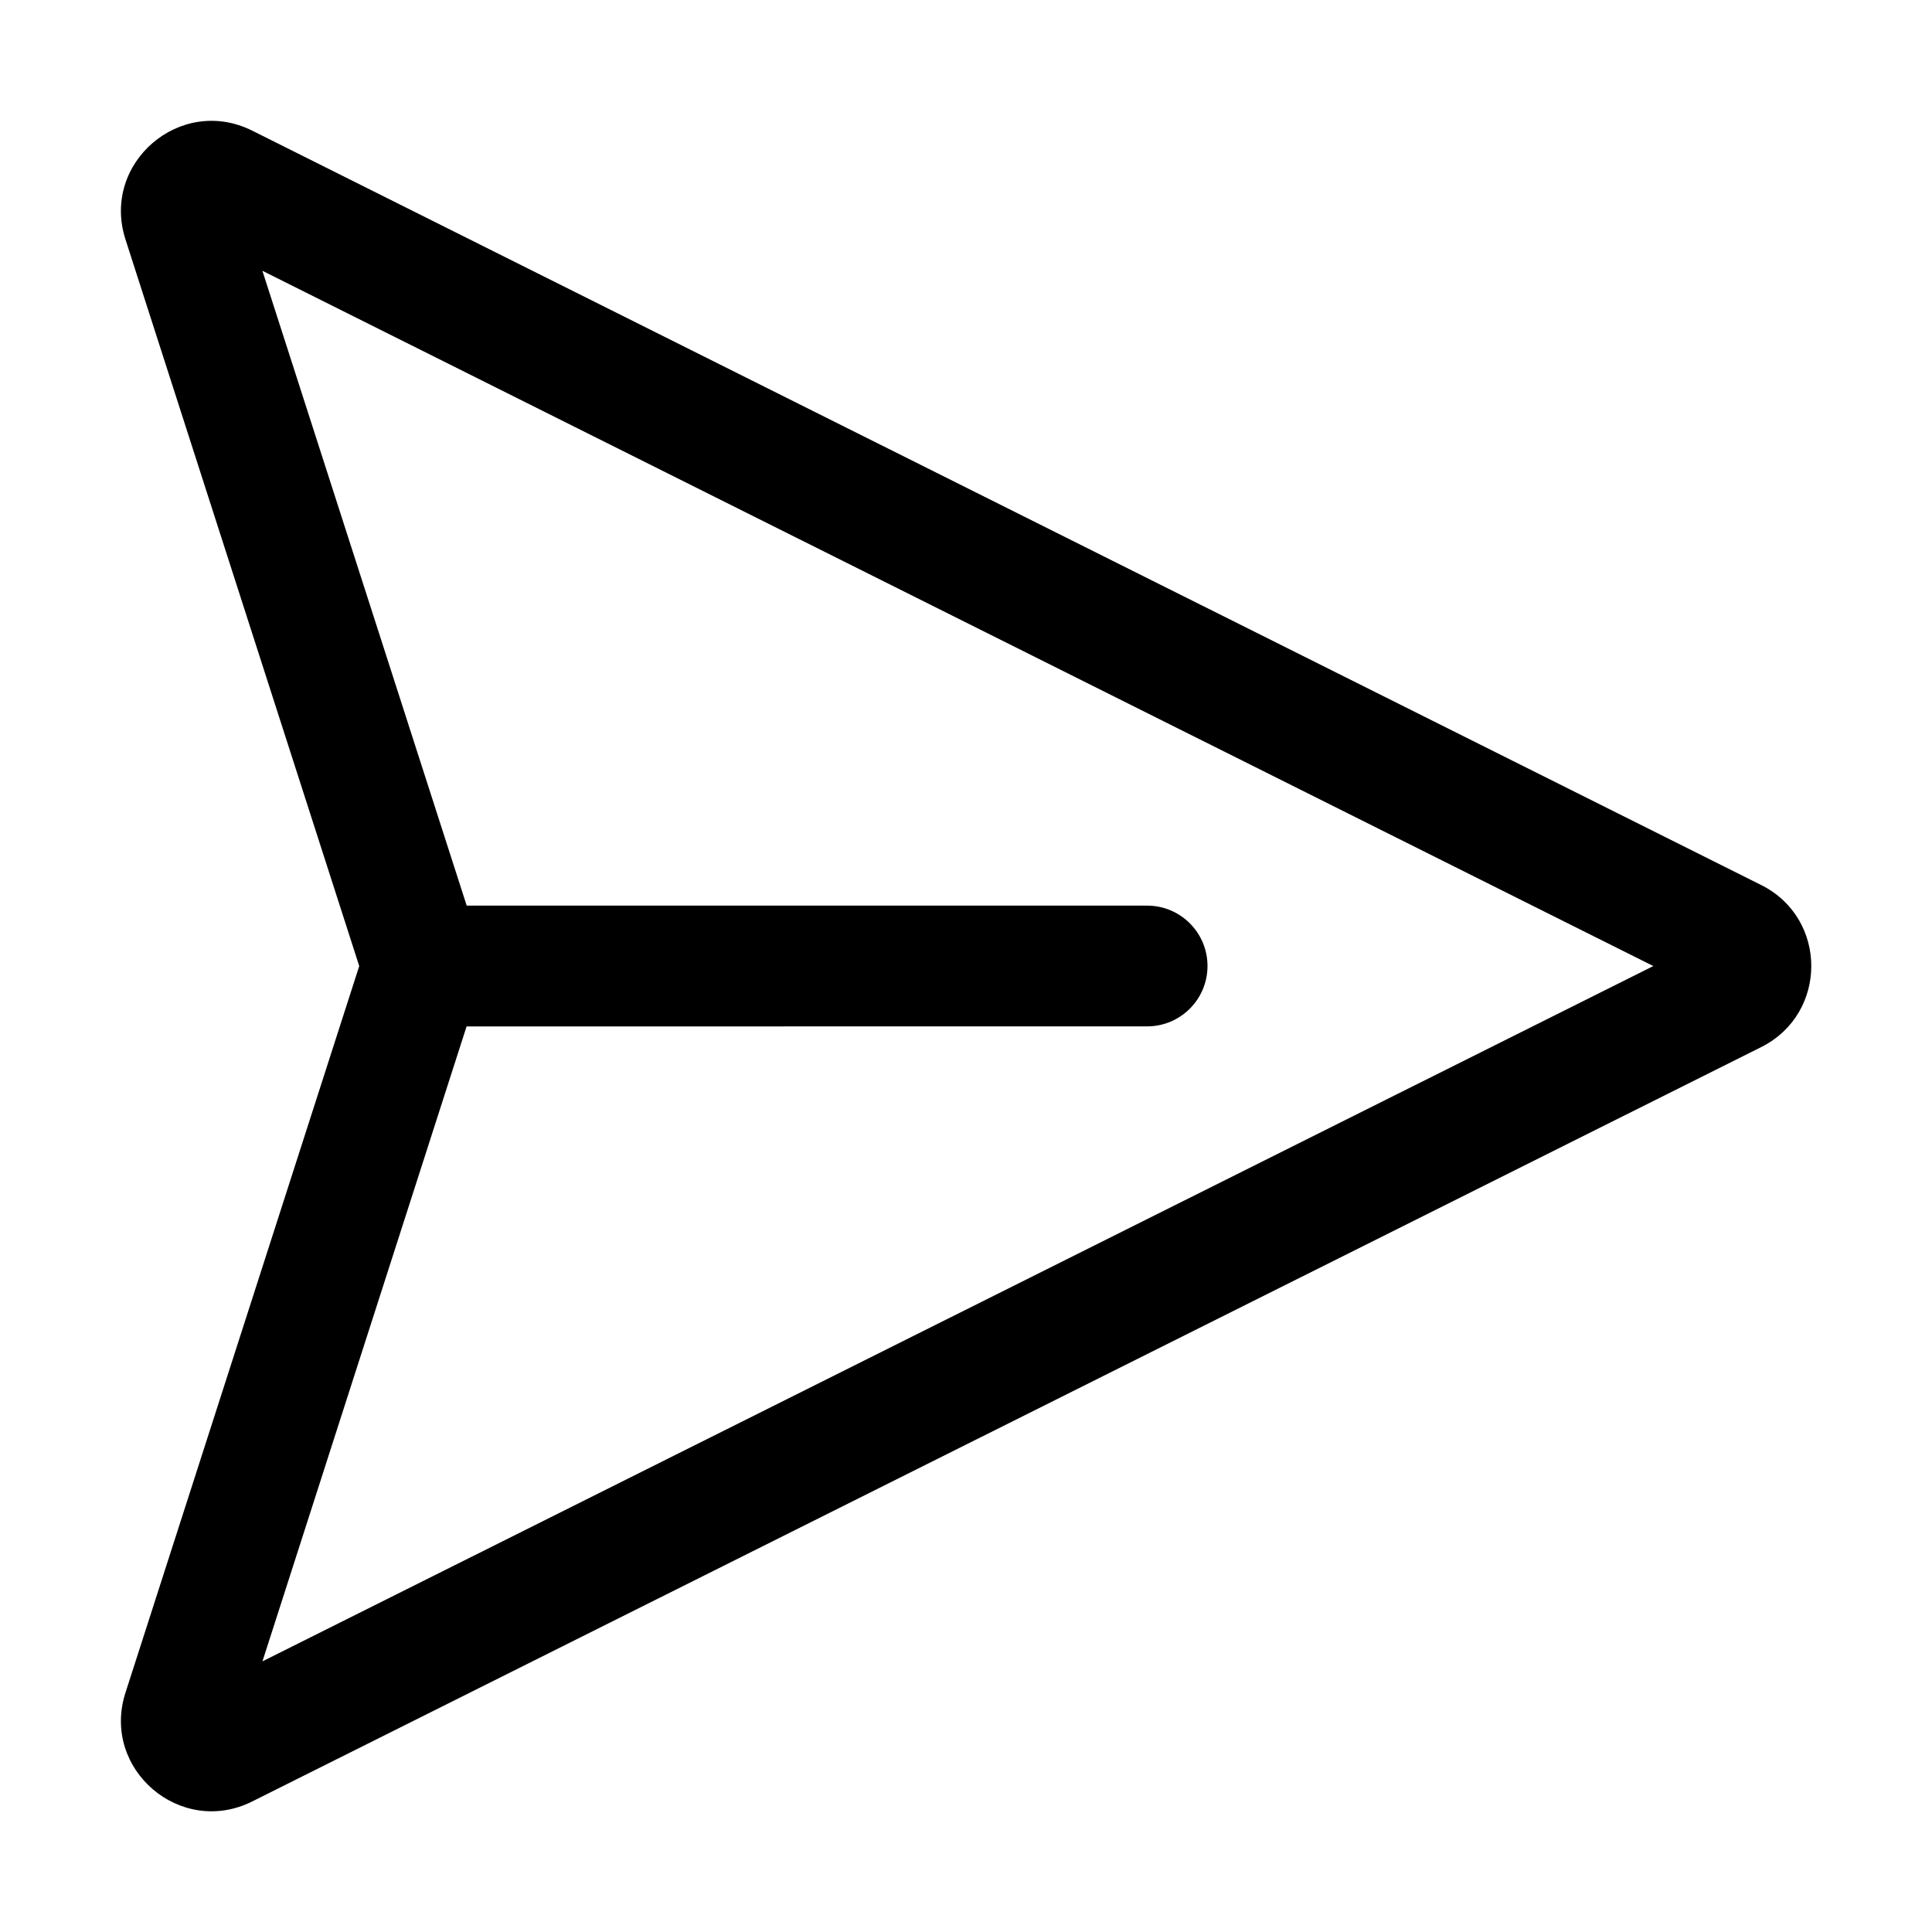
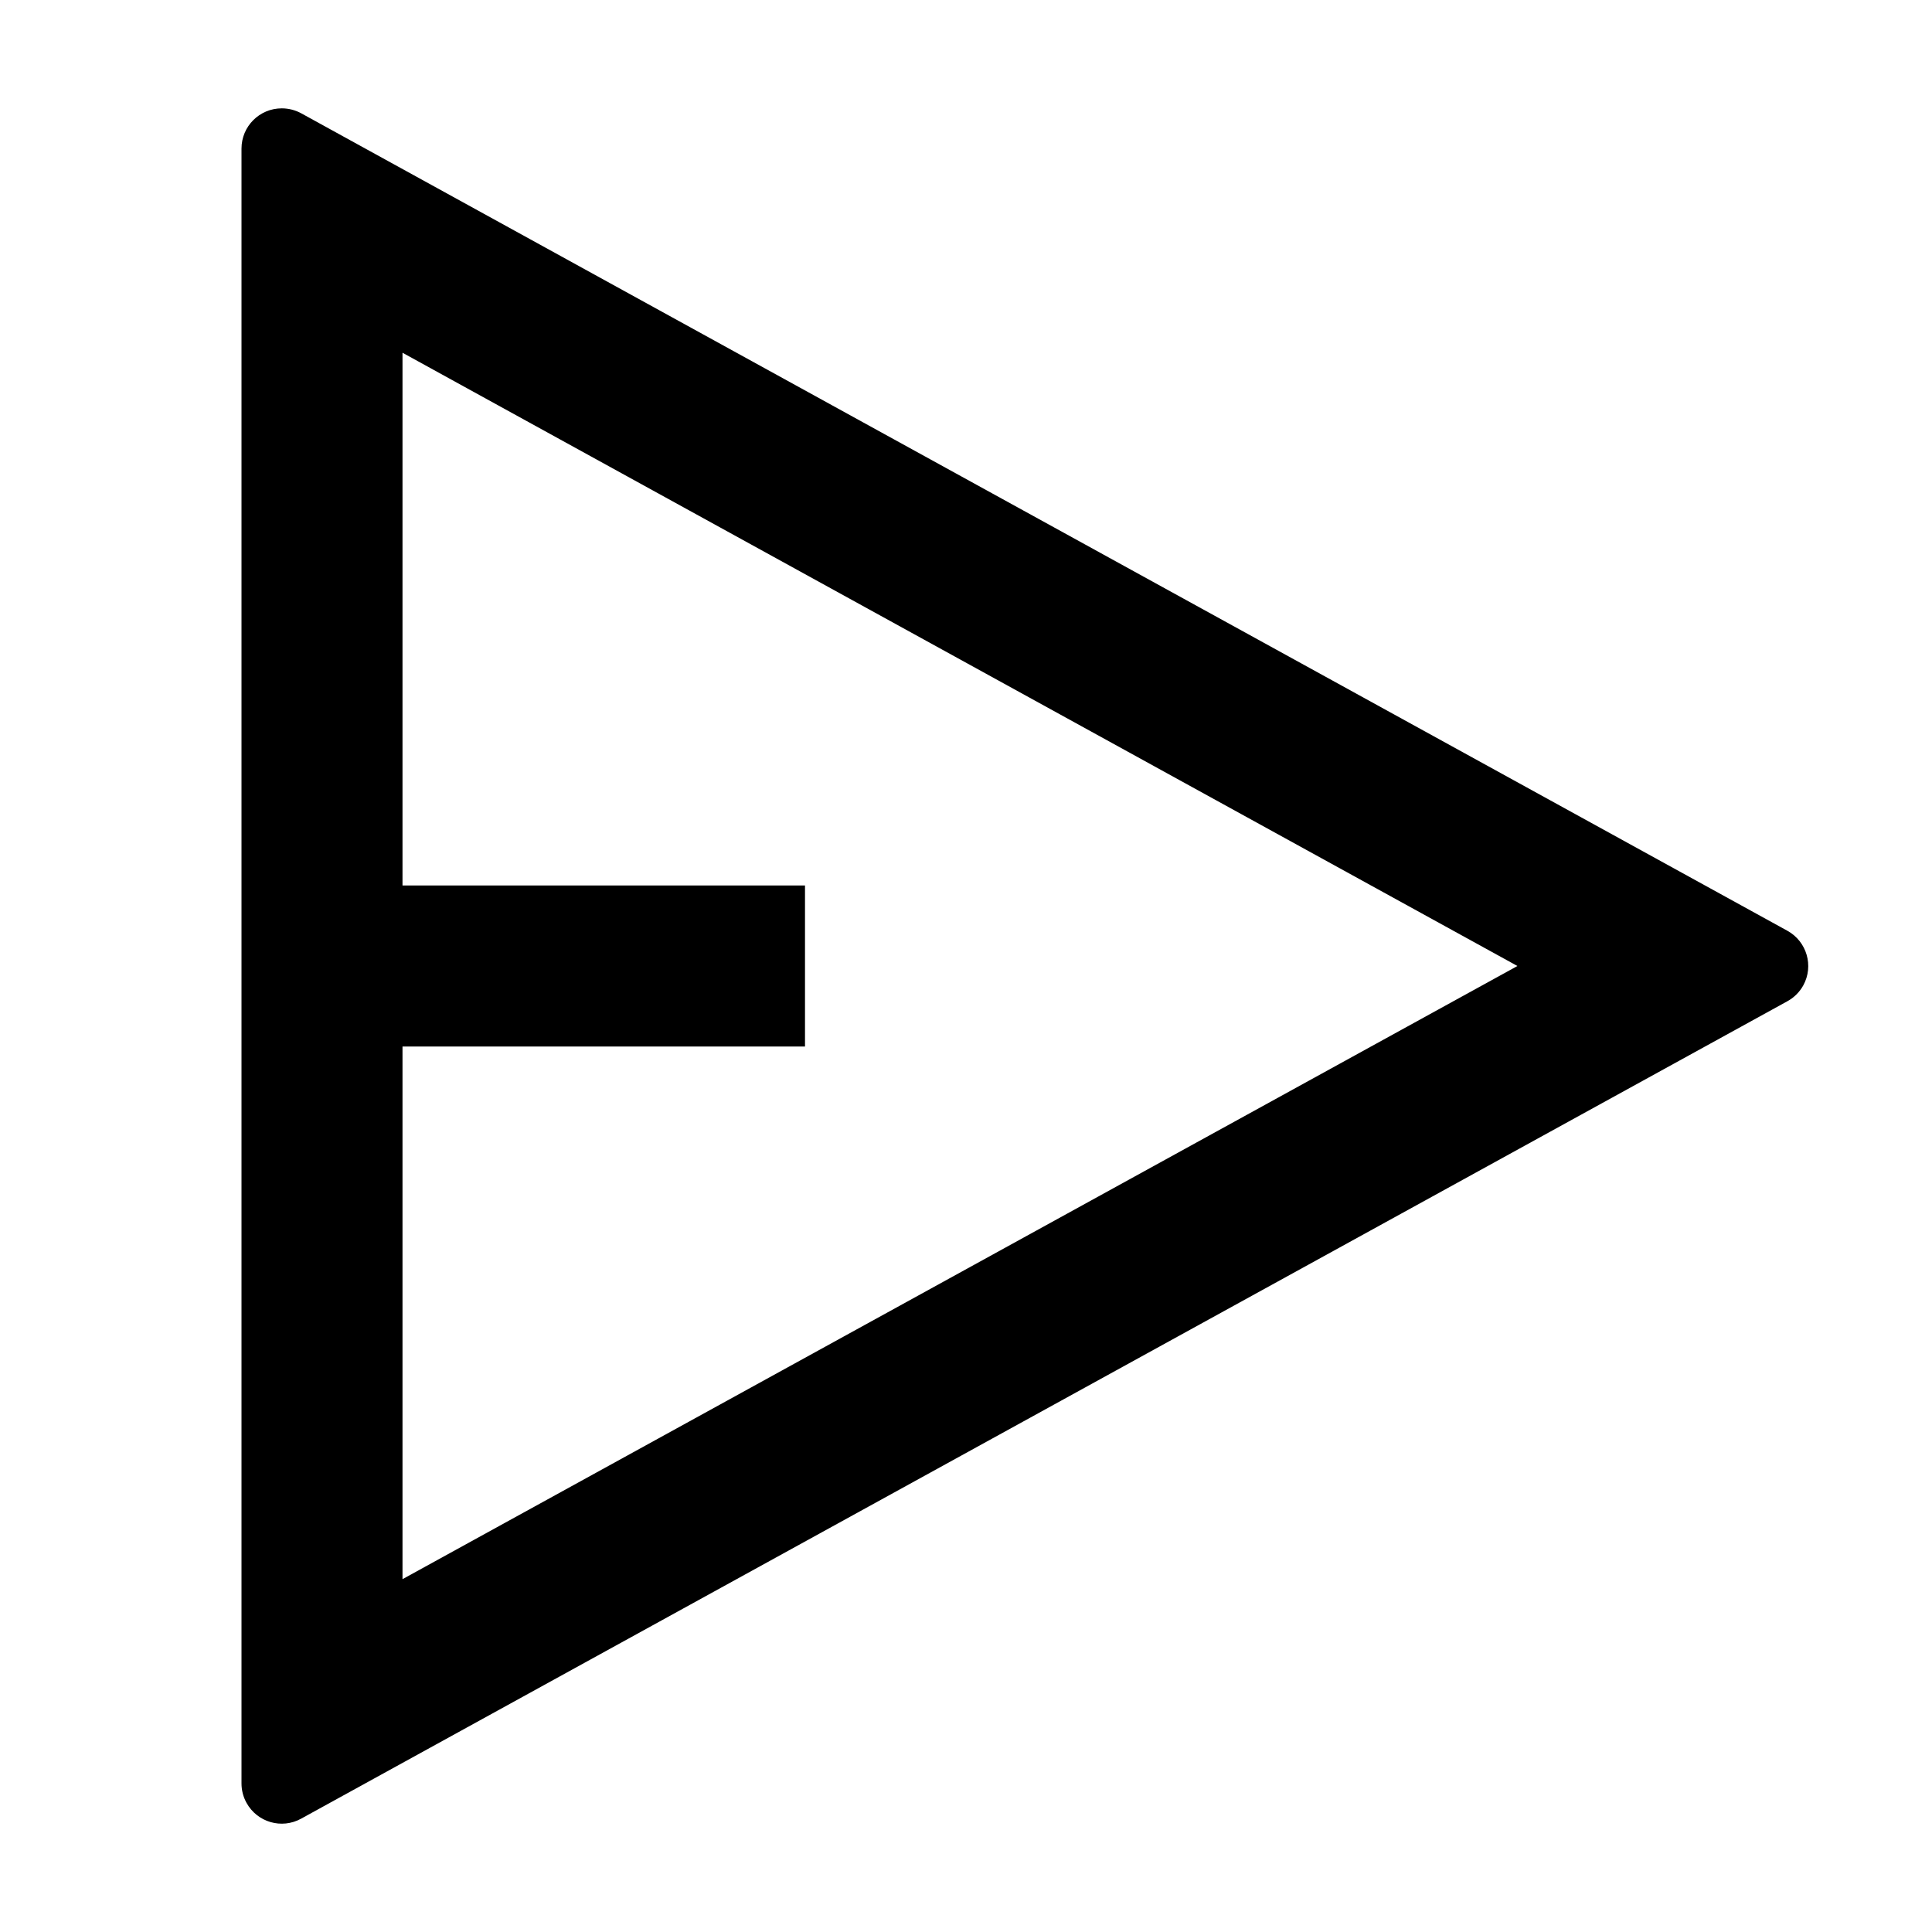
- <svg xmlns="http://www.w3.org/2000/svg" width="24" height="24" viewBox="0 0 32 32">
-   <path fill="#000" d="M2.078 3.965c-.407-1.265.91-2.395 2.099-1.801l24.994 12.495c1.106.553 1.106 2.13 0 2.684L4.177 29.838c-1.188.594-2.506-.536-2.099-1.801L5.95 16.001zm5.65 13.036L4.347 27.517l23.037-11.516L4.346 4.485L7.73 15H19a1 1 0 1 1 0 2z" />
+ <svg xmlns="http://www.w3.org/2000/svg" viewBox="0 0 24 24" width="24" height="24" fill="currentColor">
+   <path d="M3.5 1.346C3.584 1.346 3.667 1.367 3.741 1.407L22.203 11.562C22.445 11.695 22.534 11.999 22.401 12.241C22.355 12.324 22.287 12.392 22.203 12.438L3.741 22.592C3.499 22.726 3.195 22.637 3.062 22.395C3.021 22.321 3 22.239 3 22.154V1.846C3 1.569 3.224 1.346 3.5 1.346ZM5 4.382V11H10V13H5V19.617L18.85 12L5 4.382Z" />
</svg>
